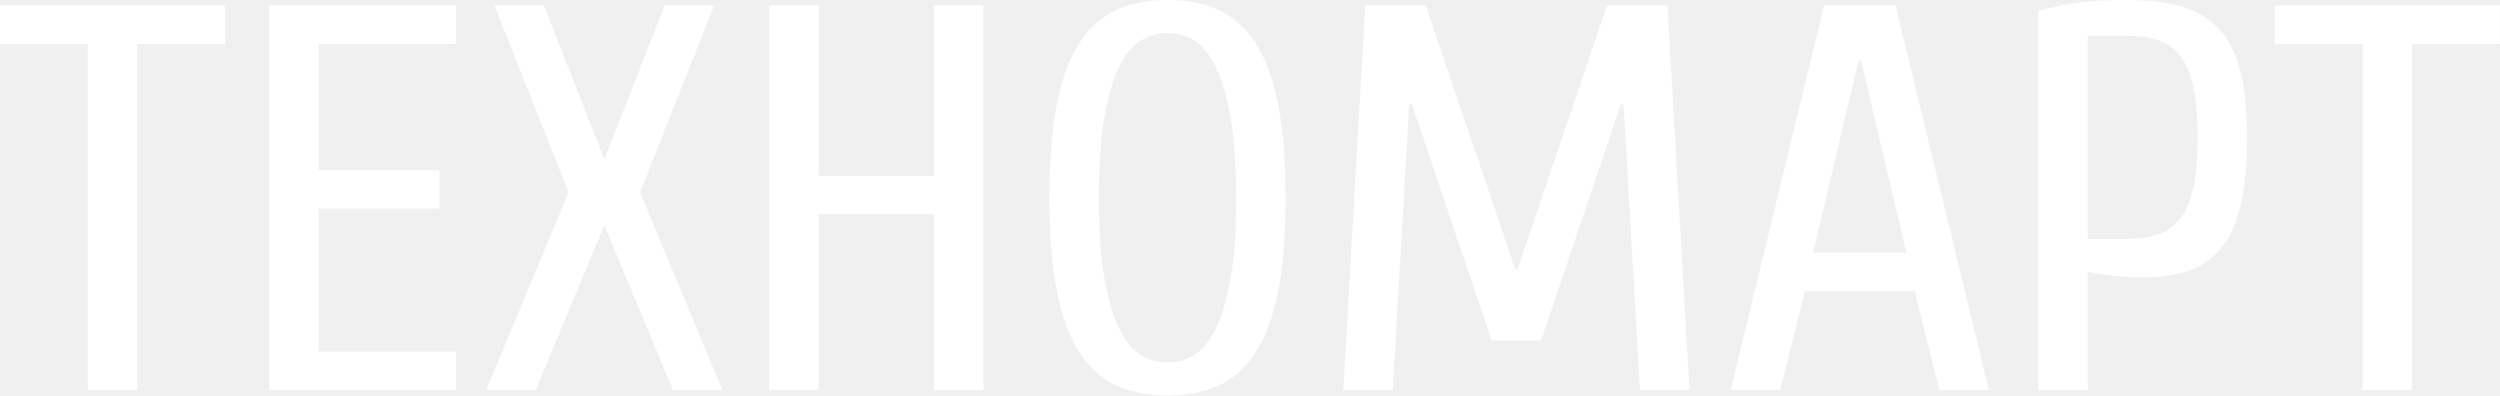
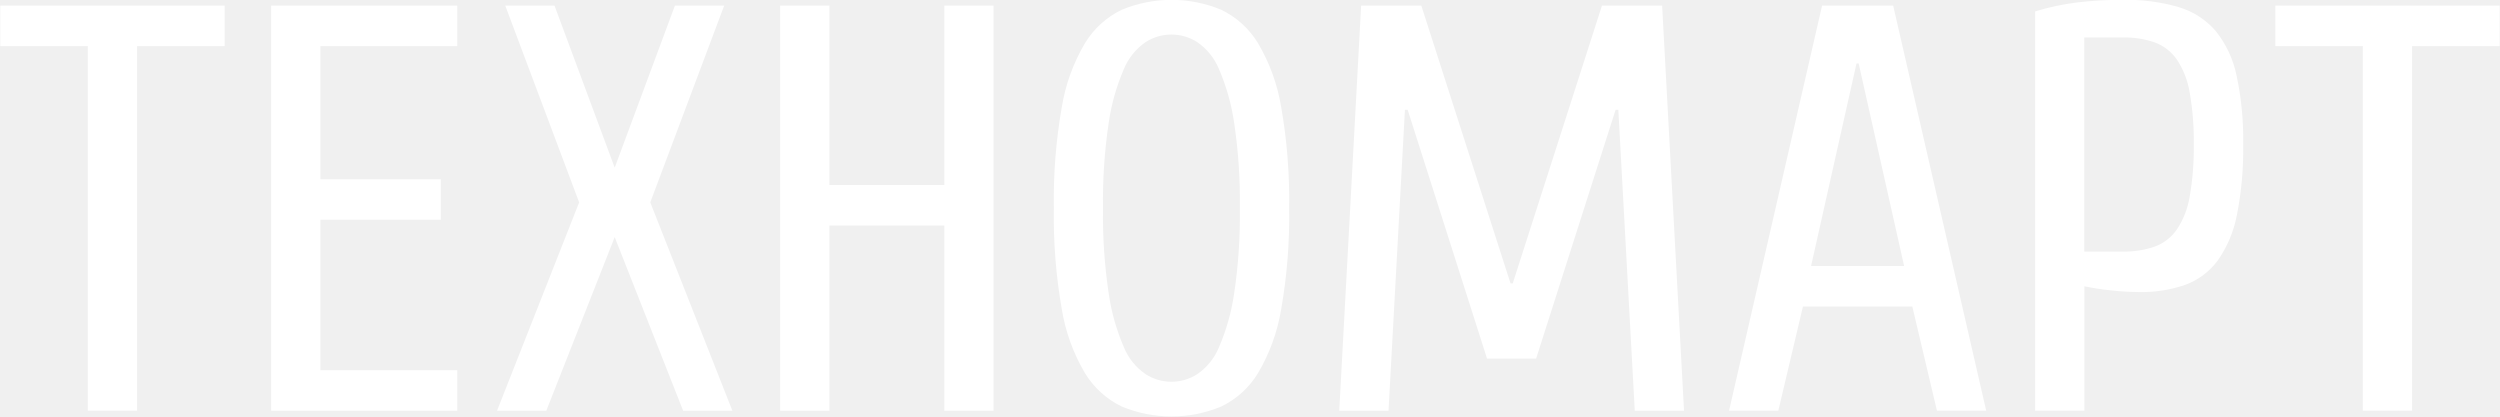
- <svg xmlns="http://www.w3.org/2000/svg" preserveAspectRatio="xMidYMid" width="136.5" height="21.59" viewBox="0 0 136.5 21.59">
+ <svg xmlns="http://www.w3.org/2000/svg" width="108" height="18" viewBox="0 0 108 18">
  <defs>
    <style>
      .cls-1 {
        fill: #fff;
        fill-rule: evenodd;
      }
    </style>
  </defs>
-   <path d="M131.694,2.397 L131.694,21.297 L128.994,21.297 L128.994,2.397 L124.194,2.397 L124.194,0.297 L136.494,0.297 L136.494,2.397 L131.694,2.397 ZM121.299,13.512 C120.829,14.102 120.239,14.522 119.529,14.772 C118.819,15.022 117.974,15.147 116.994,15.147 C116.534,15.147 116.014,15.117 115.434,15.057 C114.854,14.997 114.374,14.927 113.994,14.847 L113.994,21.297 L111.294,21.297 L111.294,0.597 C112.054,0.377 112.819,0.222 113.589,0.132 C114.359,0.042 115.194,-0.003 116.094,-0.003 C117.294,-0.003 118.314,0.122 119.154,0.372 C119.994,0.622 120.674,1.037 121.194,1.617 C121.714,2.197 122.094,2.967 122.334,3.927 C122.574,4.887 122.694,6.077 122.694,7.497 C122.694,8.957 122.579,10.177 122.349,11.157 C122.119,12.137 121.769,12.922 121.299,13.512 ZM119.769,4.797 C119.619,4.077 119.384,3.507 119.064,3.087 C118.744,2.667 118.339,2.372 117.849,2.202 C117.359,2.032 116.774,1.947 116.094,1.947 L113.994,1.947 L113.994,13.047 L116.094,13.047 C116.774,13.047 117.359,12.962 117.849,12.792 C118.339,12.622 118.744,12.327 119.064,11.907 C119.384,11.487 119.619,10.917 119.769,10.197 C119.919,9.477 119.994,8.577 119.994,7.497 C119.994,6.417 119.919,5.517 119.769,4.797 ZM104.544,15.897 L98.544,15.897 L97.194,21.297 L94.494,21.297 L99.594,0.297 L103.494,0.297 L108.594,21.297 L105.894,21.297 L104.544,15.897 ZM101.604,3.297 L101.484,3.297 L98.994,13.797 L104.094,13.797 L101.604,3.297 ZM88.644,5.697 L88.494,5.697 L84.144,18.597 L81.444,18.597 L77.094,5.697 L76.944,5.697 L76.044,21.297 L73.344,21.297 L74.544,0.297 L77.844,0.297 L82.734,14.697 L82.854,14.697 L87.744,0.297 L91.044,0.297 L92.244,21.297 L89.544,21.297 L88.644,5.697 ZM68.484,19.347 C67.924,20.167 67.249,20.747 66.459,21.087 C65.669,21.427 64.764,21.597 63.744,21.597 C62.724,21.597 61.819,21.427 61.029,21.087 C60.239,20.747 59.564,20.167 59.004,19.347 C58.444,18.527 58.019,17.422 57.729,16.032 C57.439,14.642 57.294,12.897 57.294,10.797 C57.294,8.697 57.439,6.952 57.729,5.562 C58.019,4.172 58.444,3.067 59.004,2.247 C59.564,1.427 60.239,0.847 61.029,0.507 C61.819,0.167 62.724,-0.003 63.744,-0.003 C64.764,-0.003 65.669,0.167 66.459,0.507 C67.249,0.847 67.924,1.427 68.484,2.247 C69.044,3.067 69.469,4.172 69.759,5.562 C70.049,6.952 70.194,8.697 70.194,10.797 C70.194,12.897 70.049,14.642 69.759,16.032 C69.469,17.422 69.044,18.527 68.484,19.347 ZM67.179,6.357 C66.969,5.197 66.694,4.277 66.354,3.597 C66.014,2.917 65.614,2.447 65.154,2.187 C64.694,1.927 64.224,1.797 63.744,1.797 C63.264,1.797 62.794,1.927 62.334,2.187 C61.874,2.447 61.474,2.917 61.134,3.597 C60.794,4.277 60.519,5.197 60.309,6.357 C60.099,7.517 59.994,8.997 59.994,10.797 C59.994,12.597 60.099,14.077 60.309,15.237 C60.519,16.397 60.794,17.317 61.134,17.997 C61.474,18.677 61.874,19.147 62.334,19.407 C62.794,19.667 63.264,19.797 63.744,19.797 C64.224,19.797 64.694,19.667 65.154,19.407 C65.614,19.147 66.014,18.677 66.354,17.997 C66.694,17.317 66.969,16.397 67.179,15.237 C67.389,14.077 67.494,12.597 67.494,10.797 C67.494,8.997 67.389,7.517 67.179,6.357 ZM50.994,11.697 L44.694,11.697 L44.694,21.297 L41.994,21.297 L41.994,0.297 L44.694,0.297 L44.694,9.597 L50.994,9.597 L50.994,0.297 L53.694,0.297 L53.694,21.297 L50.994,21.297 L50.994,11.697 ZM36.745,21.297 L32.995,12.297 L29.245,21.297 L26.545,21.297 L31.045,10.497 L26.995,0.297 L29.695,0.297 L32.995,8.697 L36.295,0.297 L38.995,0.297 L34.945,10.497 L39.445,21.297 L36.745,21.297 ZM14.695,0.297 L24.895,0.297 L24.895,2.397 L17.395,2.397 L17.395,9.297 L23.995,9.297 L23.995,11.397 L17.395,11.397 L17.395,19.197 L24.895,19.197 L24.895,21.297 L14.695,21.297 L14.695,0.297 ZM7.495,21.297 L4.795,21.297 L4.795,2.397 L-0.005,2.397 L-0.005,0.297 L12.295,0.297 L12.295,2.397 L7.495,2.397 L7.495,21.297 Z" class="cls-1" />
+   <path id="ТЕХНОМАРТ" class="cls-1" d="M185.421,15.306H189.2V31.055h2.128V15.306h3.783v-1.75h-9.694v1.75Zm13.827,7.5h5.2v-1.75h-5.2v-5.75h5.911v-1.75H197.12v17.5h8.039v-1.75h-5.911v-6.5Zm12.713-2.25-2.6-7h-2.128l3.192,8.5-3.547,9h2.128l2.955-7.5,2.956,7.5h2.128l-3.547-9,3.192-8.5h-2.128Zm14.241-7v7.749h-4.965V13.556h-2.128v17.5h2.128v-8H226.2v8h2.128v-17.5H226.2Zm7.673,0.175a3.776,3.776,0,0,0-1.6,1.45,7.924,7.924,0,0,0-1,2.762,23.065,23.065,0,0,0-.343,4.362,23.061,23.061,0,0,0,.343,4.362,7.917,7.917,0,0,0,1,2.762,3.772,3.772,0,0,0,1.6,1.45,5.6,5.6,0,0,0,4.279,0,3.772,3.772,0,0,0,1.6-1.45,7.957,7.957,0,0,0,1-2.762,23.144,23.144,0,0,0,.343-4.362,23.149,23.149,0,0,0-.343-4.362,7.964,7.964,0,0,0-1-2.762,3.776,3.776,0,0,0-1.6-1.45A5.6,5.6,0,0,0,233.875,13.732ZM234.9,29.48a2.61,2.61,0,0,1-.946-1.175,9.121,9.121,0,0,1-.65-2.3,22.666,22.666,0,0,1-.248-3.7,22.67,22.67,0,0,1,.248-3.7,9.126,9.126,0,0,1,.65-2.3,2.614,2.614,0,0,1,.946-1.175,2.064,2.064,0,0,1,2.223,0,2.627,2.627,0,0,1,.946,1.175,9.168,9.168,0,0,1,.65,2.3,22.67,22.67,0,0,1,.248,3.7,22.666,22.666,0,0,1-.248,3.7,9.164,9.164,0,0,1-.65,2.3,2.623,2.623,0,0,1-.946,1.175A2.064,2.064,0,0,1,234.9,29.48Zm16.866-.675L255.2,18.056h0.118l0.71,13h2.128l-0.946-17.5h-2.6l-3.854,12h-0.095l-3.854-12h-2.6l-0.945,17.5h2.128l0.709-13h0.118l3.429,10.749h2.128Zm16.252-2.25,1.064,4.5h2.128l-4.019-17.5H264.12l-4.019,17.5h2.128l1.064-4.5h4.728Zm-0.354-1.75h-4.02l1.963-8.75H265.7Zm7.783-.625V14.931h1.655a4.037,4.037,0,0,1,1.384.212,2.02,2.02,0,0,1,.957.738A3.628,3.628,0,0,1,280,17.306a11.945,11.945,0,0,1,.177,2.25,11.944,11.944,0,0,1-.177,2.25,3.628,3.628,0,0,1-.556,1.425,2.016,2.016,0,0,1-.957.737,4.023,4.023,0,0,1-1.384.213H275.45Zm0,1.5a10.754,10.754,0,0,0,1.135.175,11.424,11.424,0,0,0,1.23.075,5.725,5.725,0,0,0,2-.313,3.053,3.053,0,0,0,1.4-1.05,5.056,5.056,0,0,0,.827-1.962,14.393,14.393,0,0,0,.272-3.05,13.128,13.128,0,0,0-.284-2.975,4.544,4.544,0,0,0-.9-1.925,3.389,3.389,0,0,0-1.608-1.037,8.115,8.115,0,0,0-2.412-.312,16.124,16.124,0,0,0-1.974.113,10.644,10.644,0,0,0-1.809.387V31.055h2.128V25.681Zm8.25-10.375h3.783V31.055h2.128V15.306h3.783v-1.75H283.7v1.75Z" transform="translate(-185.406 -13.313)" />
</svg>
